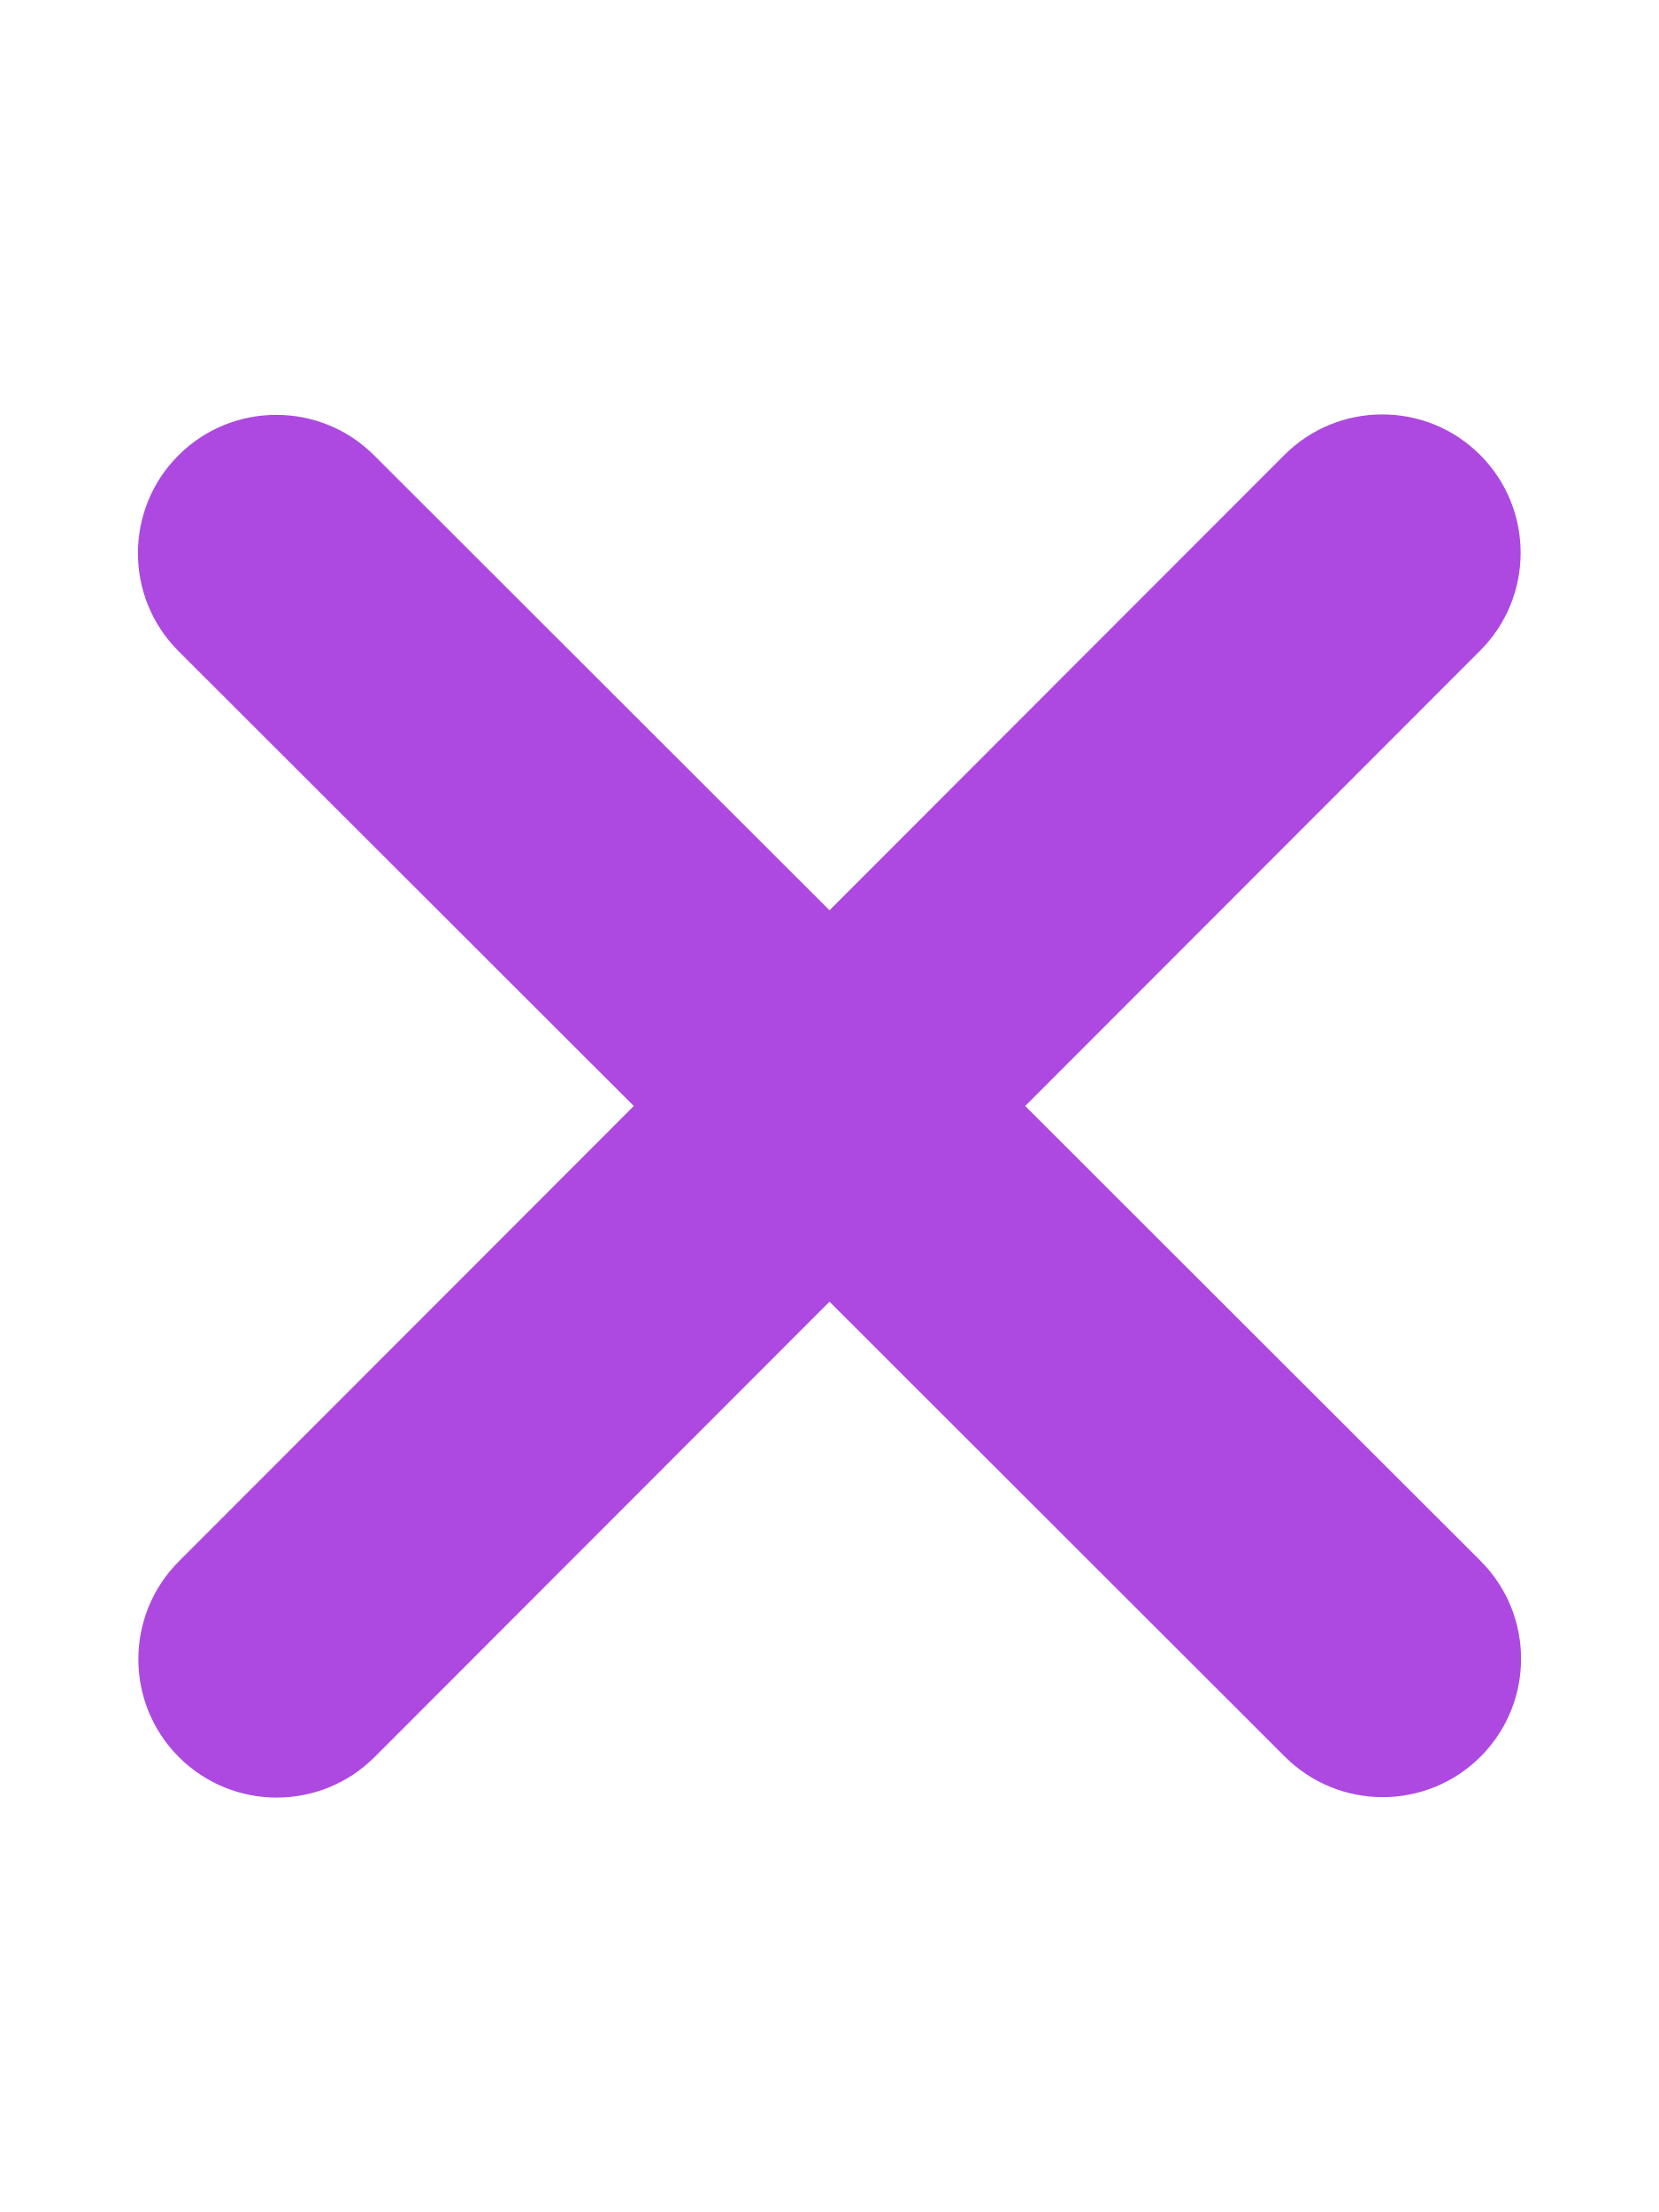
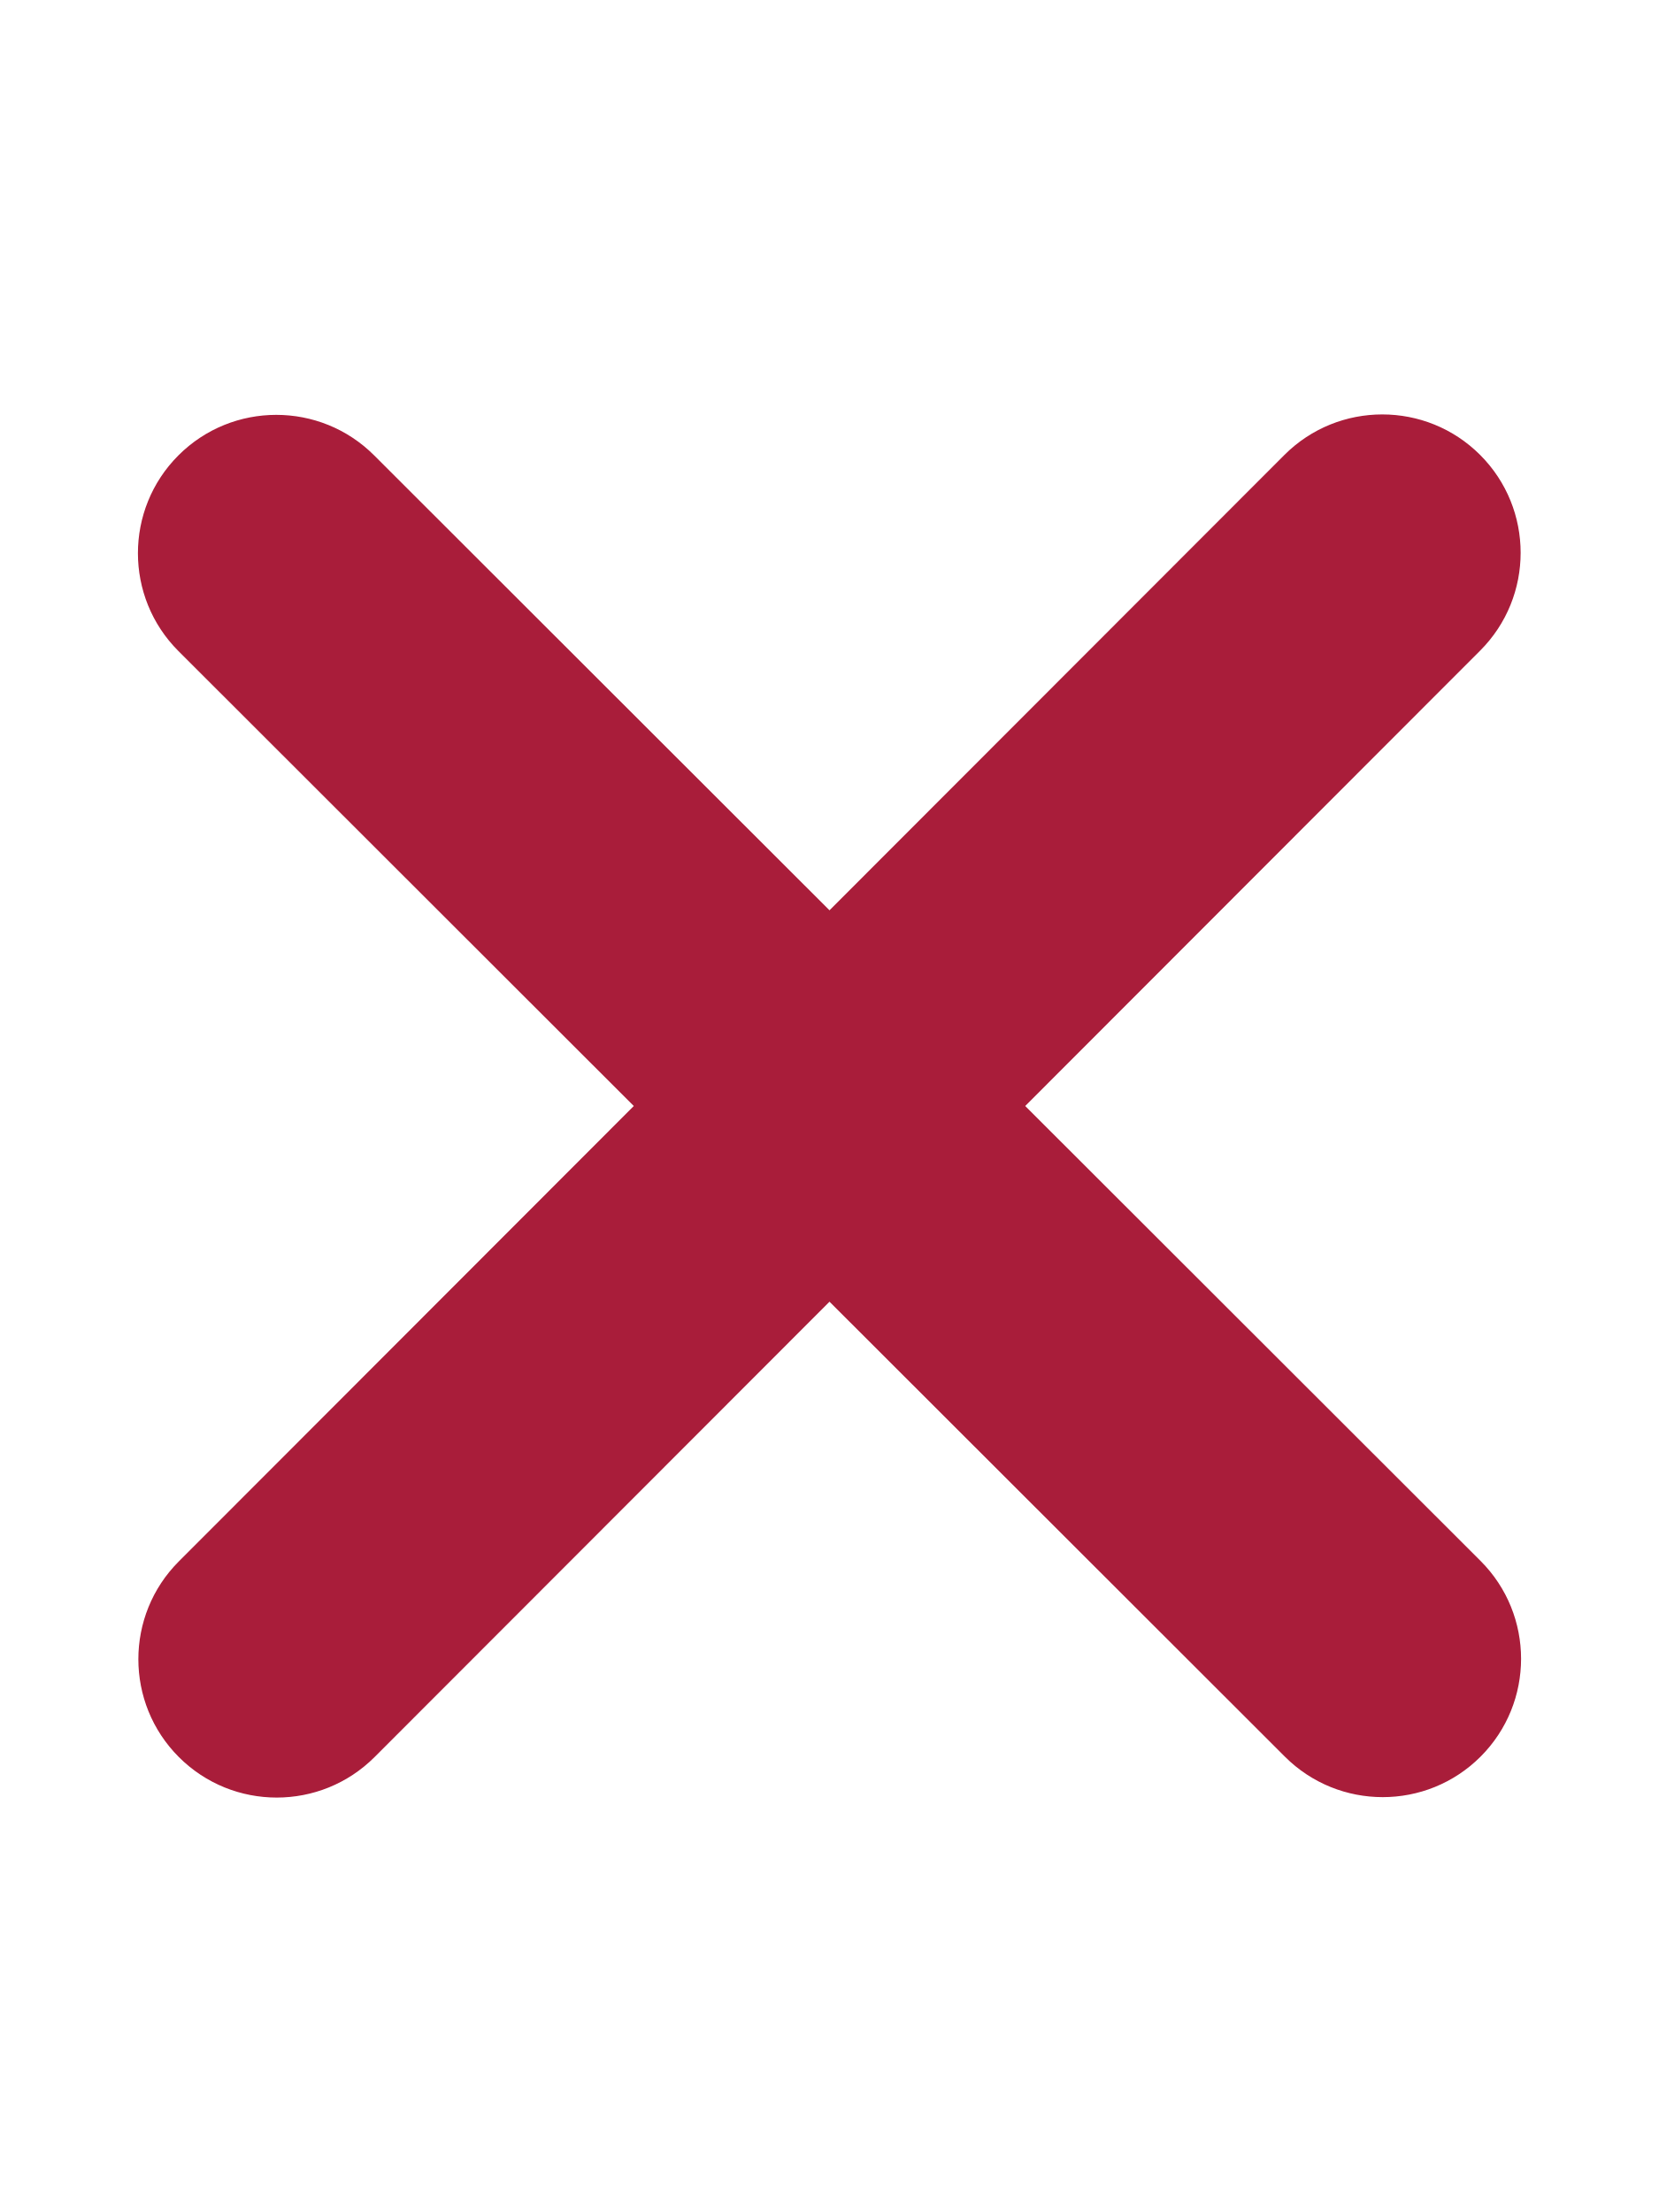
<svg xmlns="http://www.w3.org/2000/svg" viewBox="0 0 384 512">
-   <path fill="#ad49e1" d="M342.6 150.6c12.5-12.5 12.5-32.8 0-45.3s-32.8-12.5-45.3 0L192 210.7 86.6 105.4c-12.5-12.5-32.8-12.5-45.3 0s-12.5 32.8 0 45.3L146.7 256 41.4 361.4c-12.5 12.5-12.5 32.8 0 45.3s32.8 12.5 45.3 0L192 301.3 297.4 406.6c12.5 12.5 32.8 12.5 45.3 0s12.5-32.8 0-45.3L237.3 256 342.6 150.6z" />
+   <path fill="#a91d3a" d="M342.6 150.6c12.5-12.5 12.5-32.8 0-45.3s-32.8-12.5-45.3 0L192 210.7 86.6 105.4c-12.5-12.5-32.8-12.5-45.3 0s-12.5 32.8 0 45.3L146.7 256 41.4 361.4c-12.5 12.5-12.5 32.8 0 45.3s32.8 12.5 45.3 0L192 301.3 297.4 406.6c12.5 12.5 32.8 12.5 45.3 0s12.5-32.8 0-45.3L237.3 256 342.6 150.6z" />
</svg>
